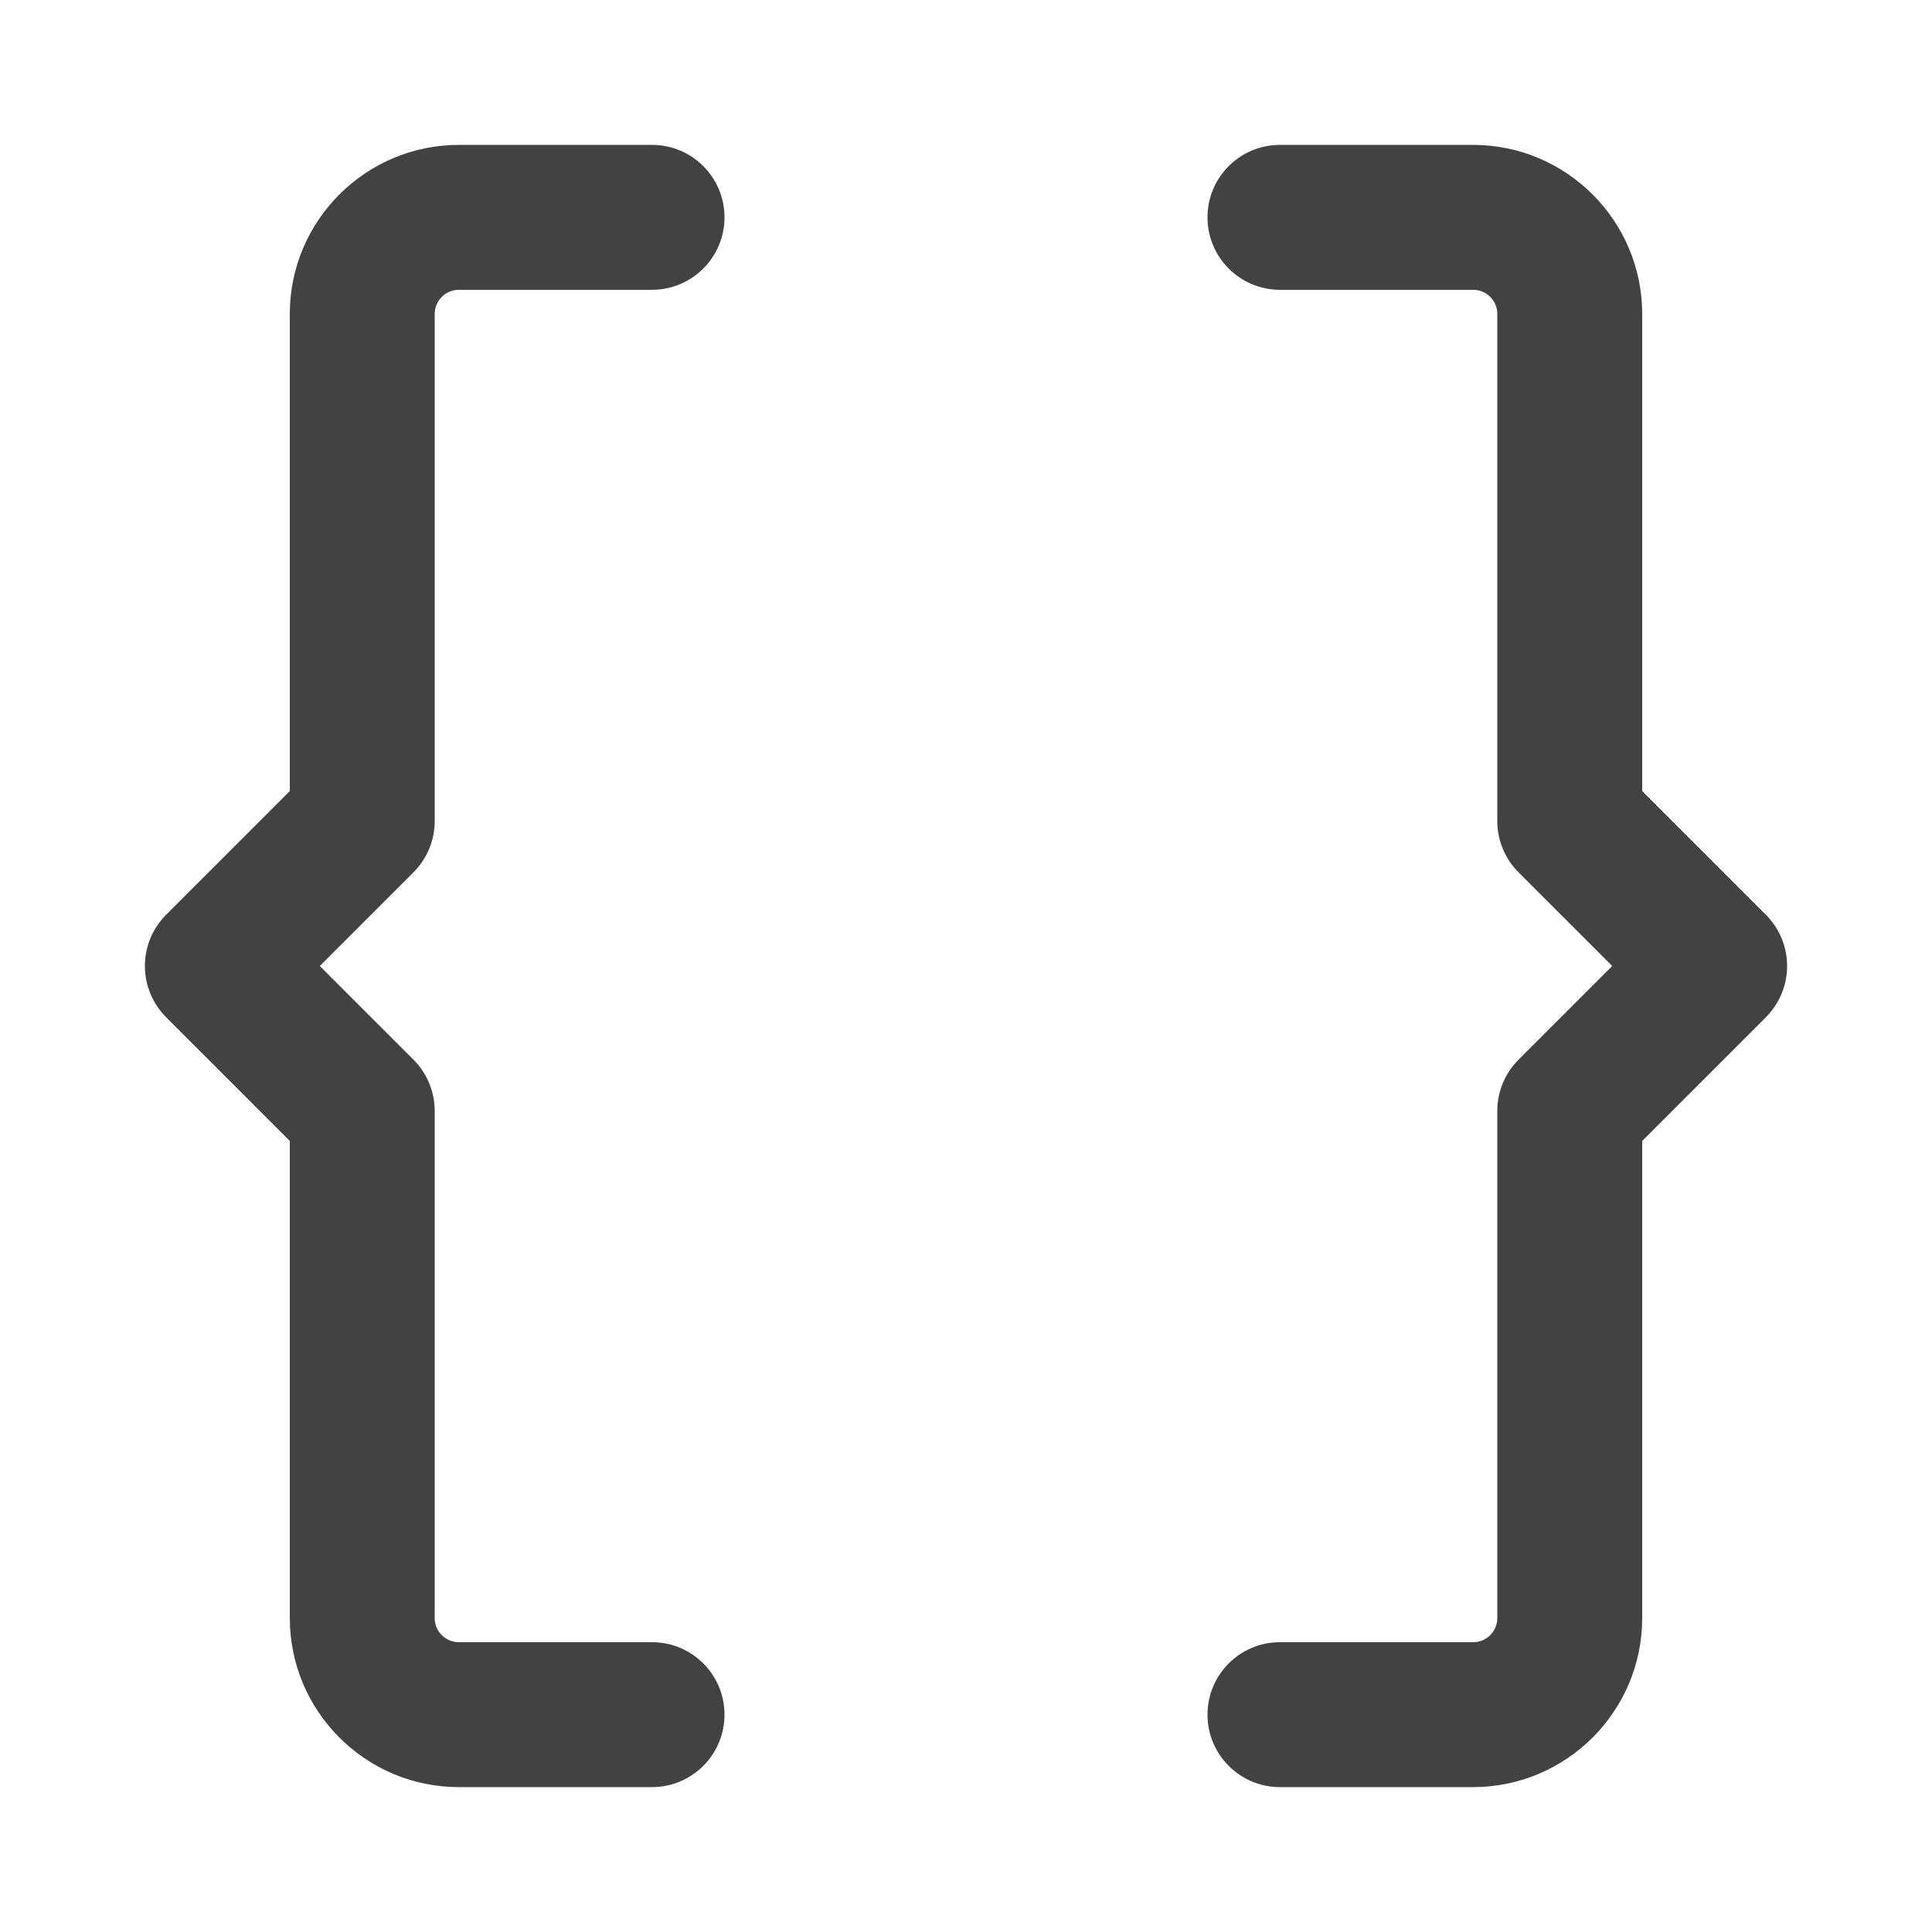
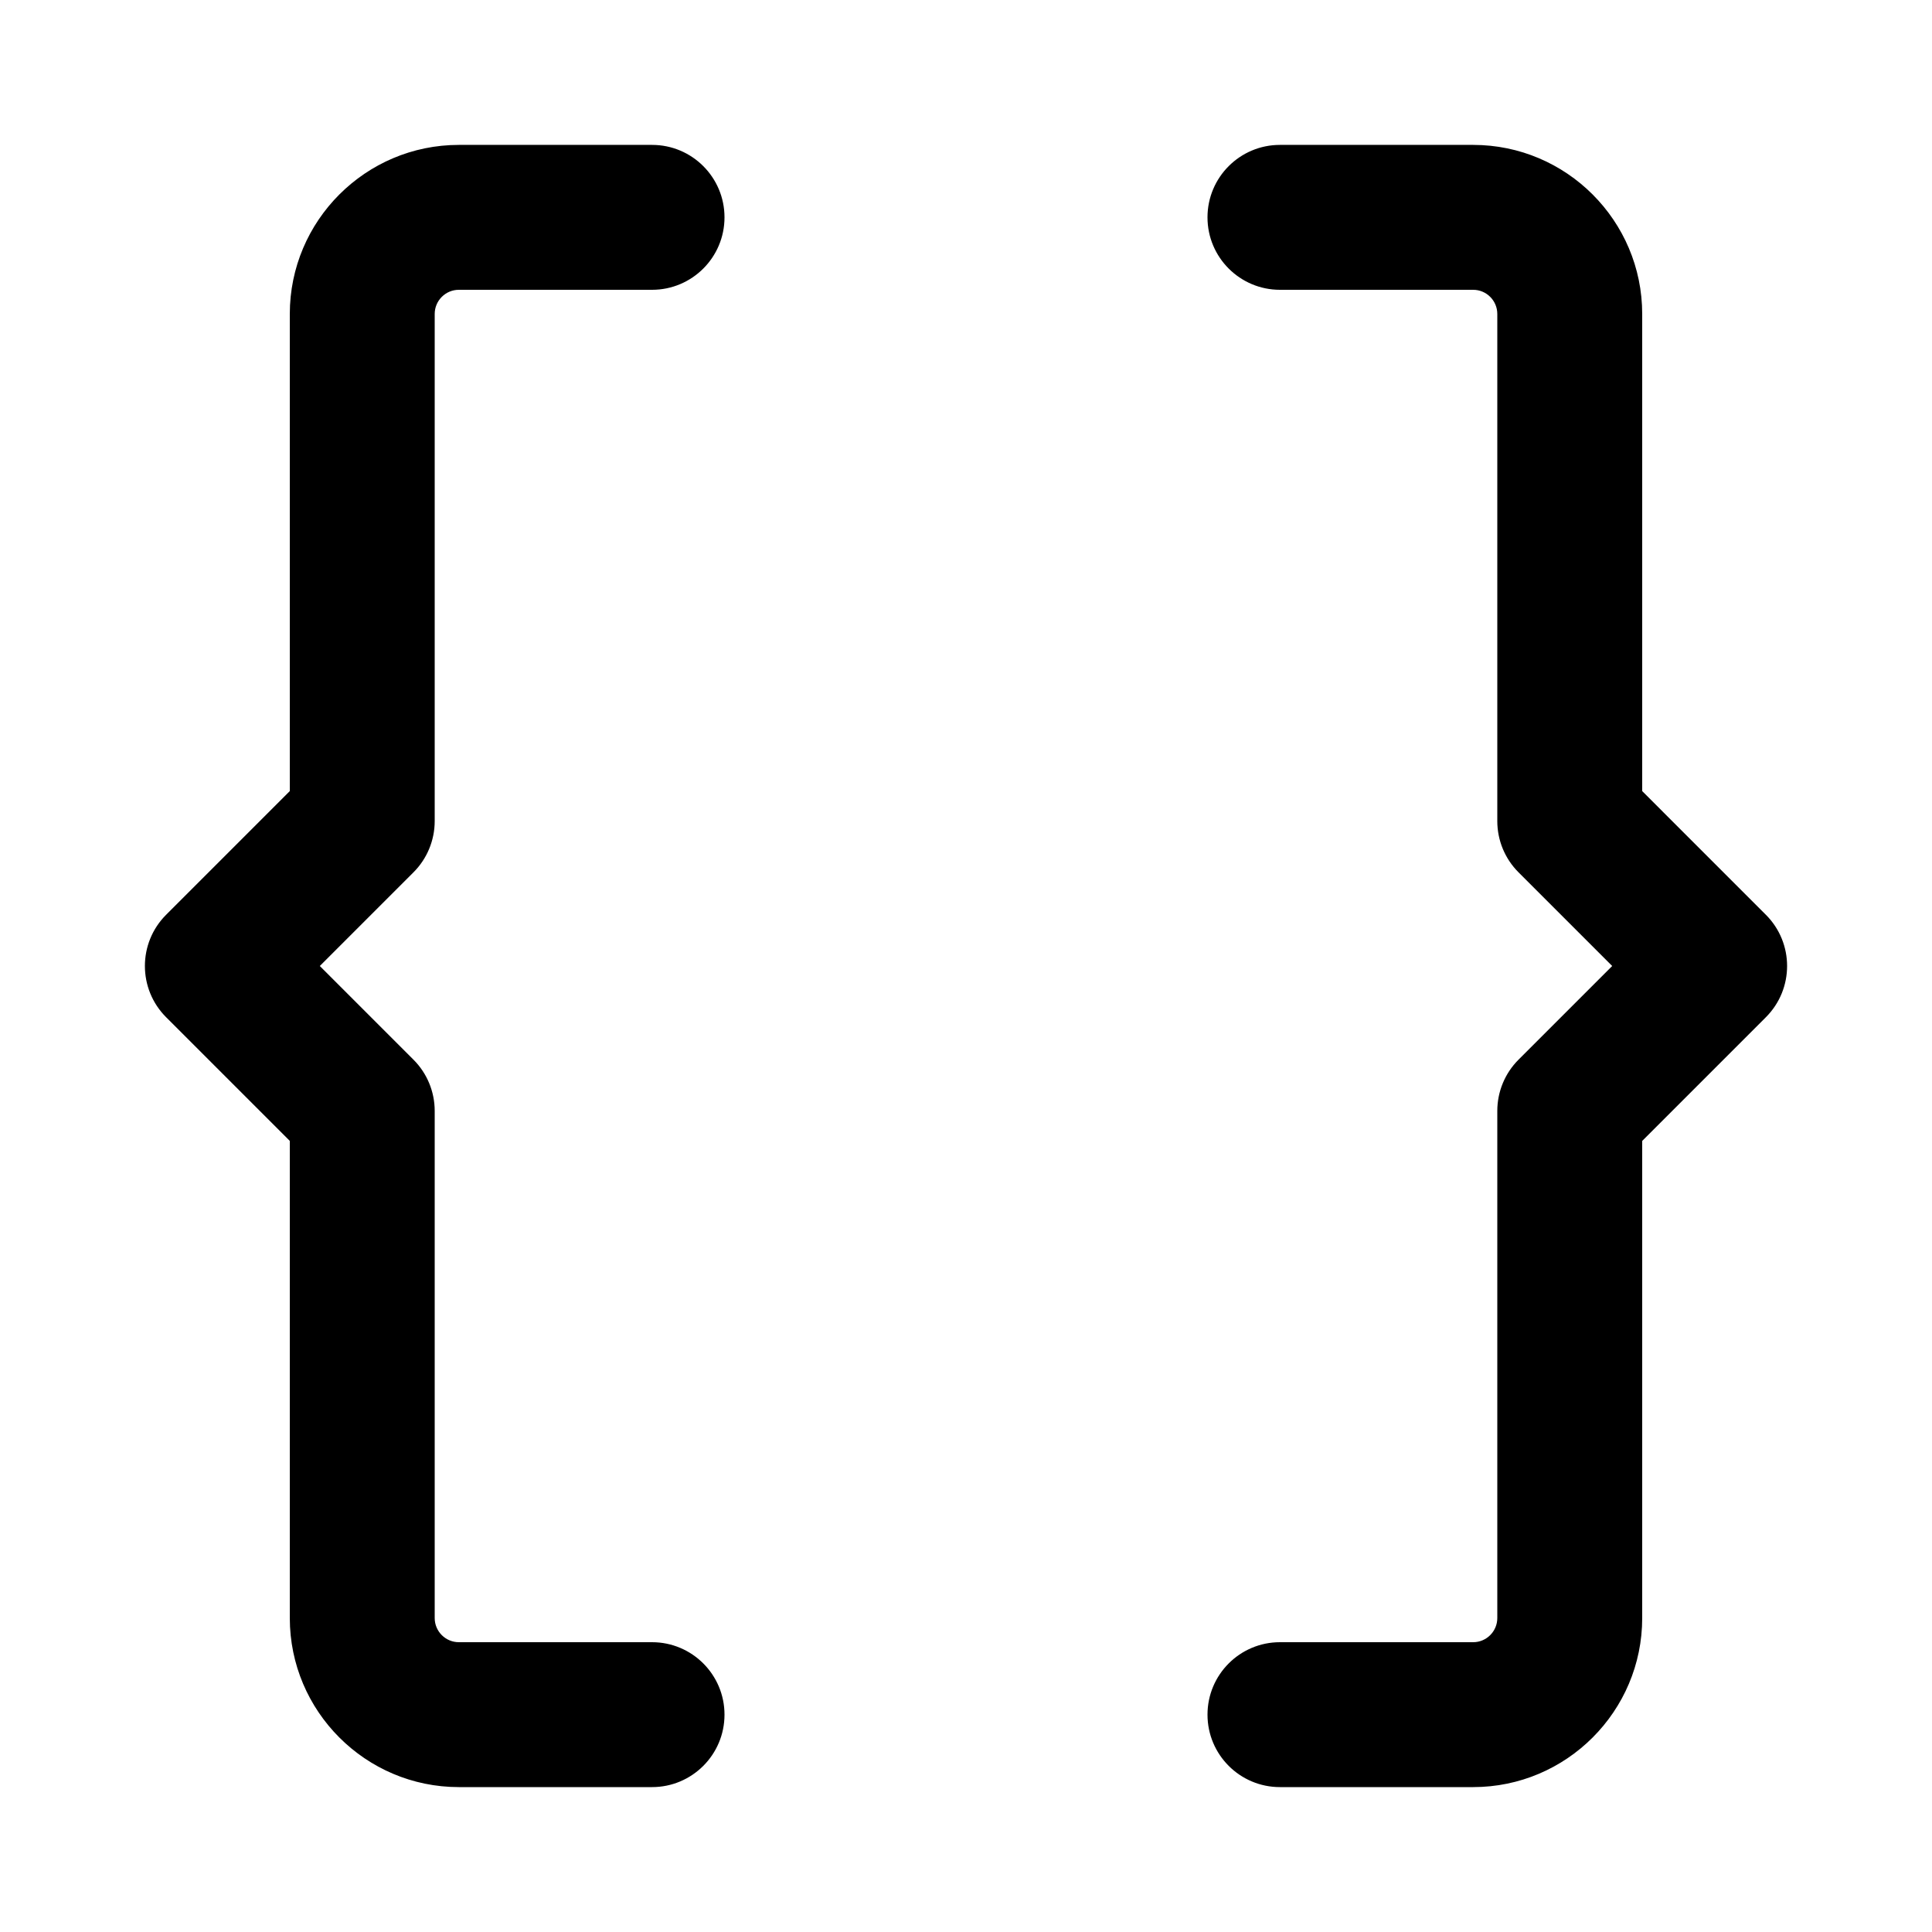
- <svg xmlns="http://www.w3.org/2000/svg" viewBox="0 0 512 512" style="enable-background:new 0 0 512 512" xml:space="preserve" width="512" height="512">
+ <svg xmlns="http://www.w3.org/2000/svg" viewBox="0 0 512 512" width="16" height="16" fill="currentColor">
  <g transform="matrix(1.15,0,0,1.15,-38.4,-38.4)">
-     <path d="M 183.652,411.826 H 139.13 c -3.069,0 -5.565,-2.497 -5.565,-5.565 v -116.87 c 0,-4.429 -1.759,-8.675 -4.891,-11.805 L 107.089,256 128.675,234.414 c 3.131,-3.13 4.89,-7.376 4.89,-11.805 v -116.87 c 0,-3.069 2.497,-5.565 5.565,-5.565 h 44.522 c 9.22,0 16.696,-7.475 16.696,-16.696 0,-9.221 -7.475,-16.696 -16.696,-16.696 H 139.13 c -21.481,0 -38.956,17.476 -38.956,38.957 v 109.954 l -28.501,28.501 c -6.52,6.519 -6.52,17.091 0,23.611 l 28.501,28.502 v 109.954 c 0,21.481 17.476,38.957 38.956,38.957 h 44.522 c 9.22,0 16.696,-7.475 16.696,-16.696 0,-9.221 -7.475,-16.696 -16.696,-16.696 z" class="active-path" data-original="#000000" data-old_color="#0F00FF" style="fill:#424242" />
-     <path d="M 440.327,244.195 411.826,215.693 V 105.739 c 0,-21.481 -17.476,-38.957 -38.957,-38.957 h -44.522 c -9.22,0 -16.696,7.475 -16.696,16.696 0,9.221 7.475,16.696 16.696,16.696 h 44.522 c 3.069,0 5.565,2.497 5.565,5.565 v 116.87 c 0,4.429 1.759,8.675 4.891,11.805 L 404.911,256 383.325,277.586 c -3.131,3.13 -4.89,7.376 -4.89,11.805 v 116.87 c 0,3.069 -2.497,5.565 -5.565,5.565 h -44.522 c -9.22,0 -16.696,7.475 -16.696,16.696 0,9.221 7.475,16.696 16.696,16.696 h 44.522 c 21.481,0 38.957,-17.476 38.957,-38.957 V 296.307 l 28.501,-28.501 c 6.519,-6.519 6.519,-17.091 -10e-4,-23.611 z" class="active-path" data-original="#000000" data-old_color="#0F00FF" style="fill:#424242" />
+     <path d="M 183.652,411.826 H 139.13 c -3.069,0 -5.565,-2.497 -5.565,-5.565 v -116.87 c 0,-4.429 -1.759,-8.675 -4.891,-11.805 L 107.089,256 128.675,234.414 c 3.131,-3.13 4.89,-7.376 4.89,-11.805 v -116.87 c 0,-3.069 2.497,-5.565 5.565,-5.565 h 44.522 c 9.22,0 16.696,-7.475 16.696,-16.696 0,-9.221 -7.475,-16.696 -16.696,-16.696 H 139.13 c -21.481,0 -38.956,17.476 -38.956,38.957 v 109.954 l -28.501,28.501 c -6.52,6.519 -6.52,17.091 0,23.611 l 28.501,28.502 v 109.954 c 0,21.481 17.476,38.957 38.956,38.957 h 44.522 c 9.22,0 16.696,-7.475 16.696,-16.696 0,-9.221 -7.475,-16.696 -16.696,-16.696 z" />
+     <path d="M 440.327,244.195 411.826,215.693 V 105.739 c 0,-21.481 -17.476,-38.957 -38.957,-38.957 h -44.522 c -9.22,0 -16.696,7.475 -16.696,16.696 0,9.221 7.475,16.696 16.696,16.696 h 44.522 c 3.069,0 5.565,2.497 5.565,5.565 v 116.87 c 0,4.429 1.759,8.675 4.891,11.805 L 404.911,256 383.325,277.586 c -3.131,3.13 -4.89,7.376 -4.89,11.805 v 116.87 c 0,3.069 -2.497,5.565 -5.565,5.565 h -44.522 c -9.22,0 -16.696,7.475 -16.696,16.696 0,9.221 7.475,16.696 16.696,16.696 h 44.522 c 21.481,0 38.957,-17.476 38.957,-38.957 V 296.307 l 28.501,-28.501 c 6.519,-6.519 6.519,-17.091 -10e-4,-23.611 z" />
  </g>
</svg>
